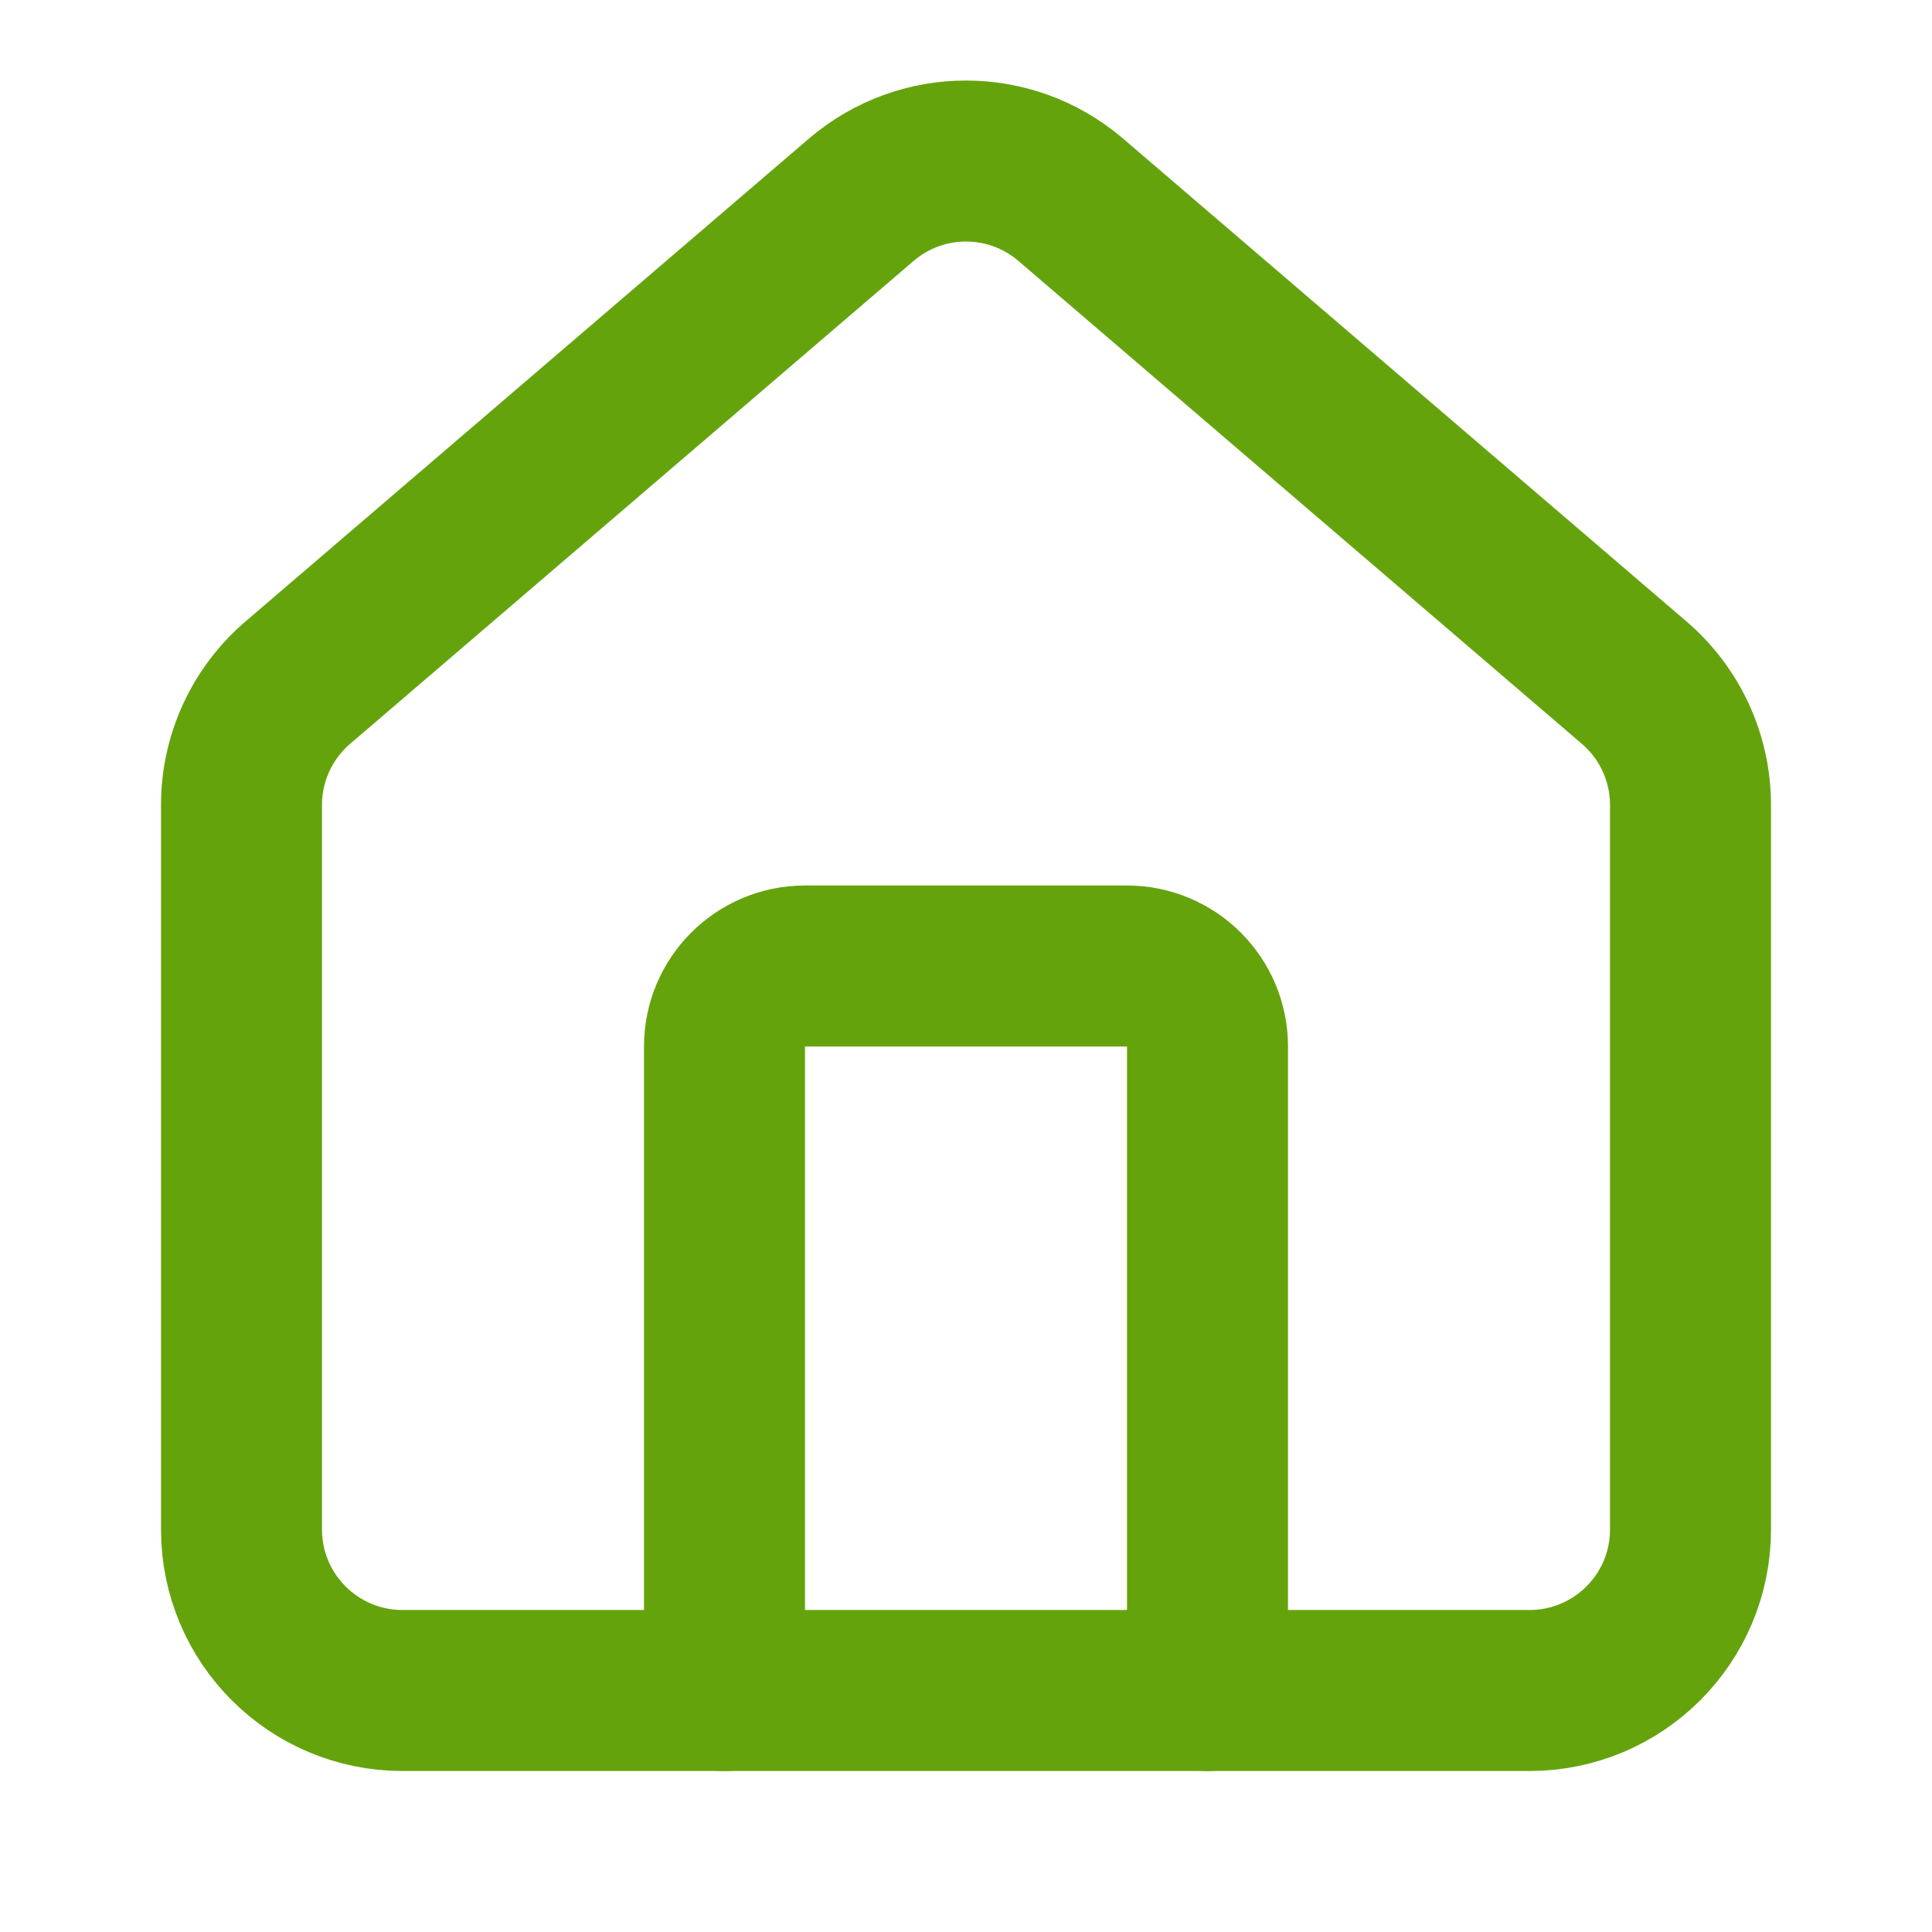
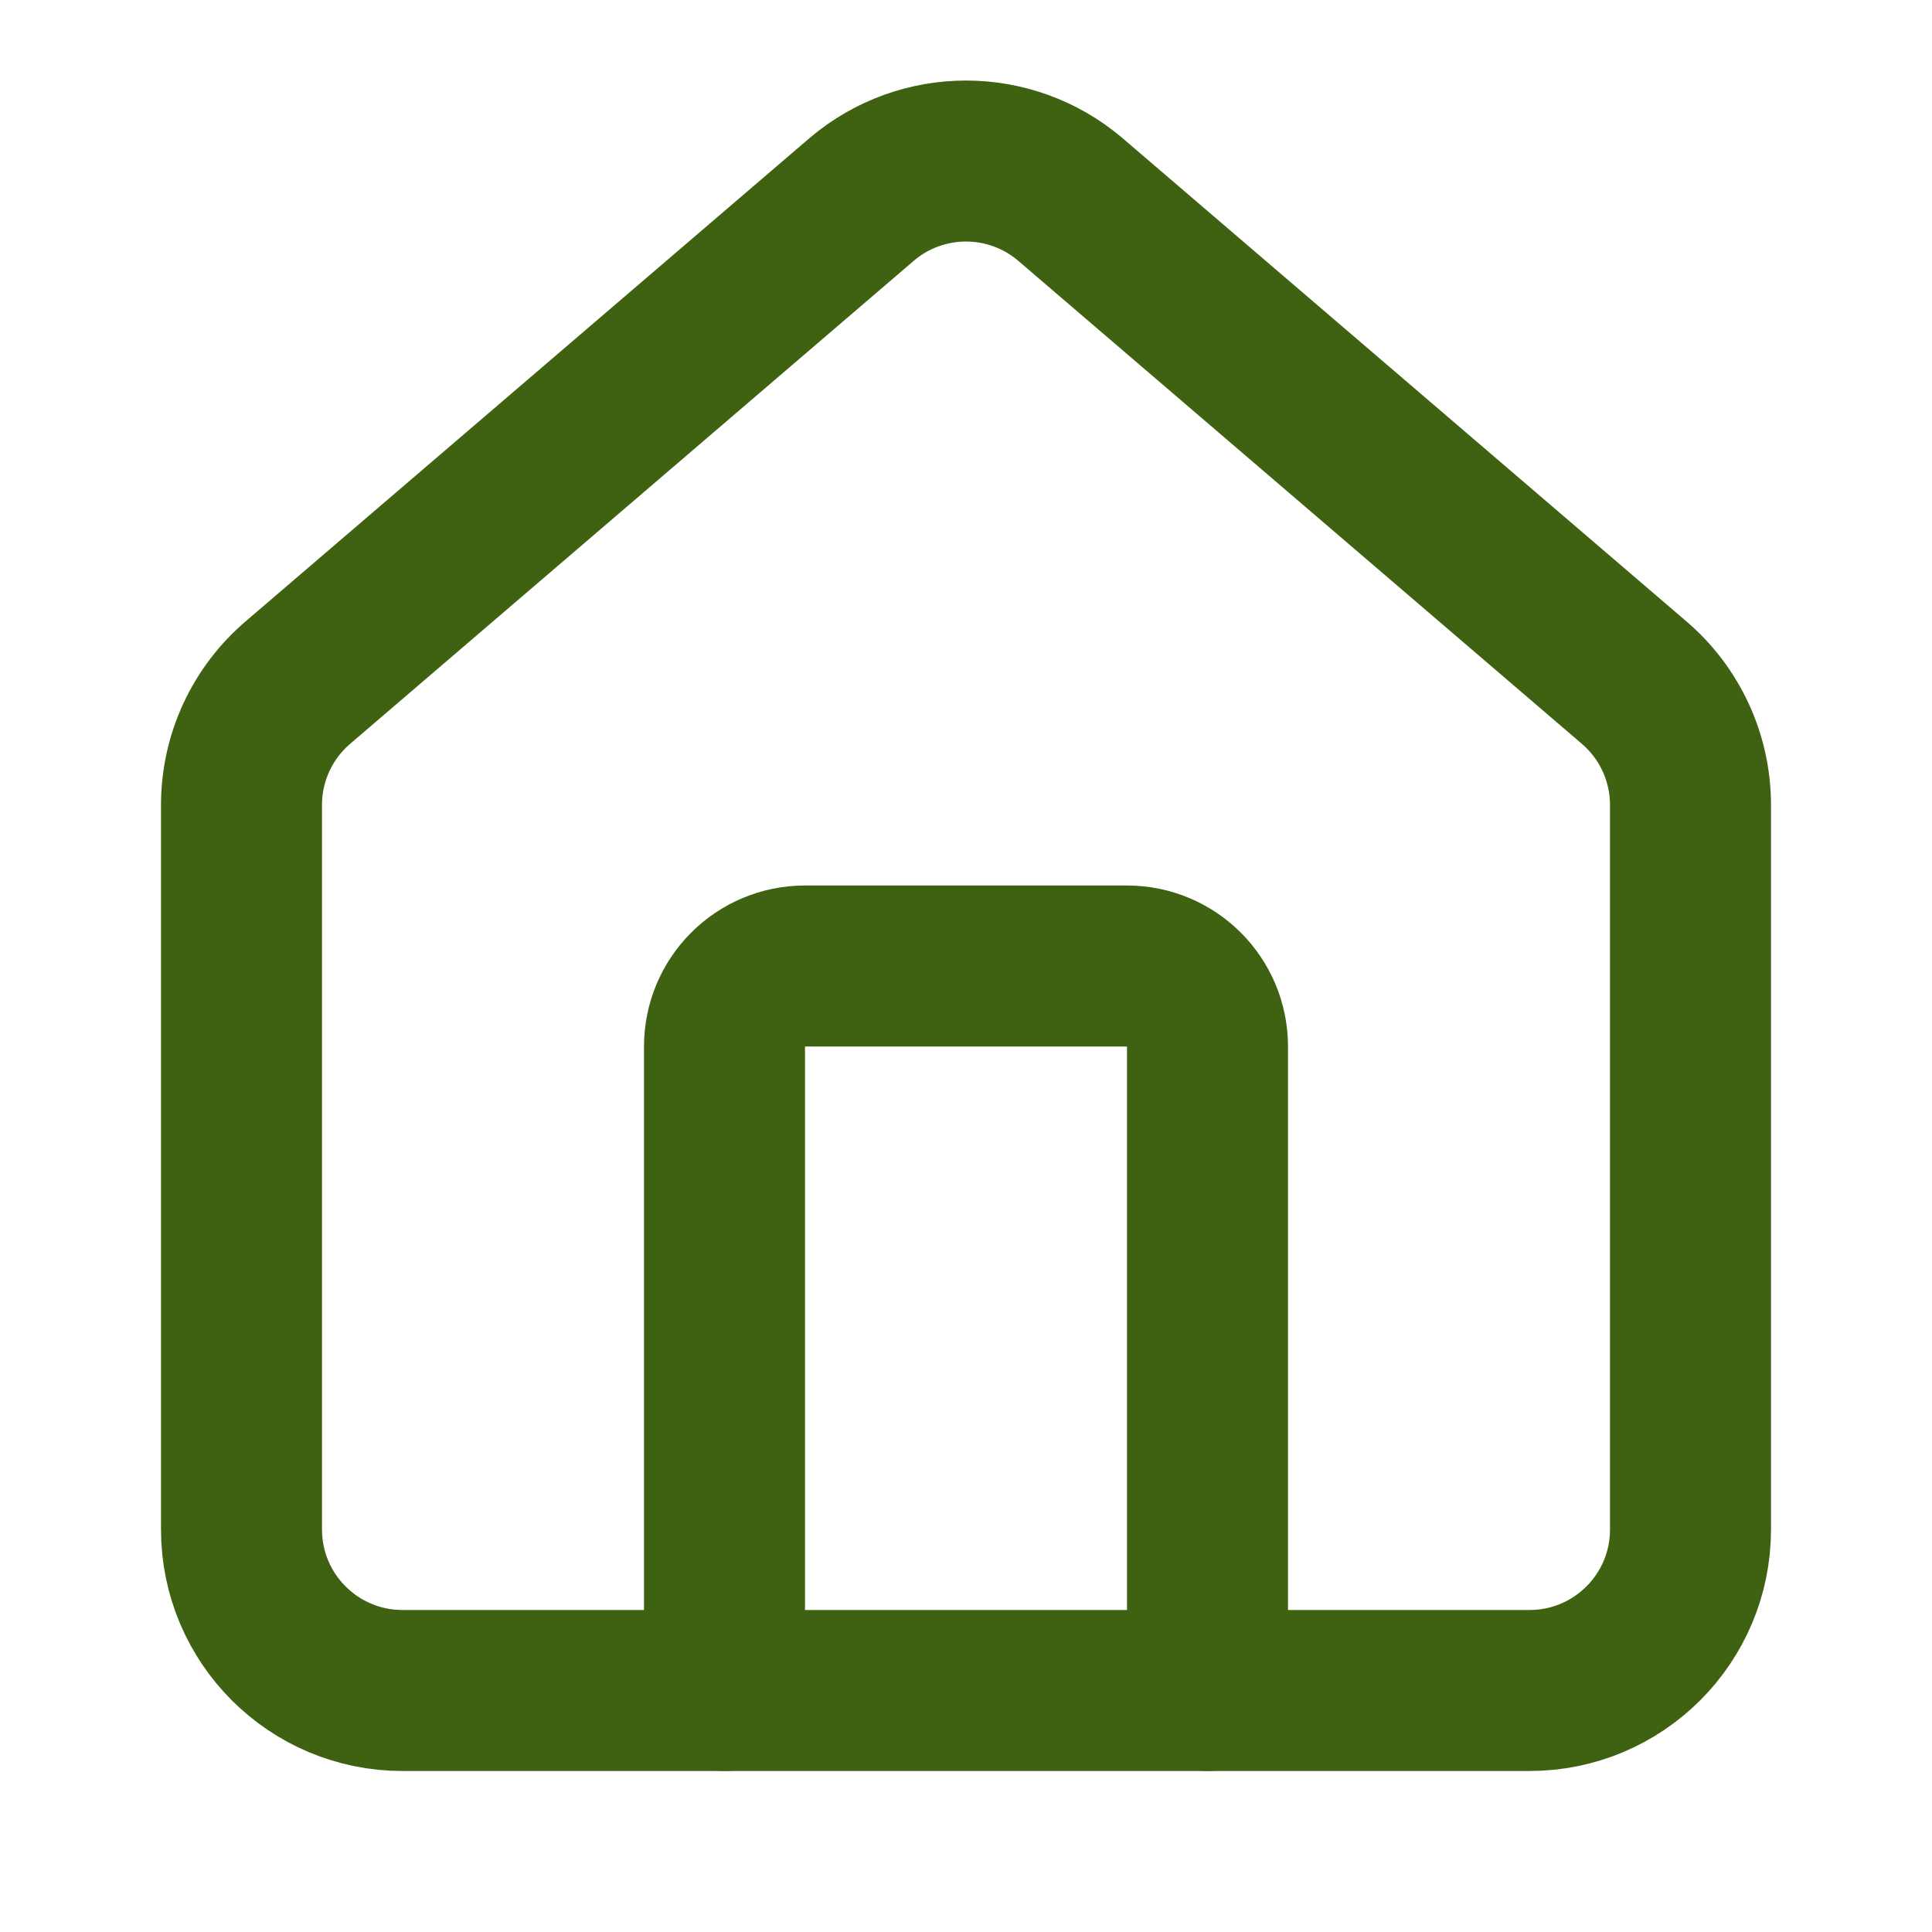
- <svg xmlns="http://www.w3.org/2000/svg" width="16" height="16" viewBox="0 0 24 24" fill="none" stroke="#65A30D" stroke-width="2" stroke-linecap="round" stroke-linejoin="round">
+ <svg xmlns="http://www.w3.org/2000/svg" width="16" height="16" viewBox="0 0 24 24" fill="none" stroke="#3f6212" stroke-width="2" stroke-linecap="round" stroke-linejoin="round">
  <path d="M15 21v-8a1 1 0 0 0-1-1h-4a1 1 0 0 0-1 1v8" />
  <path d="M3 10a2 2 0 0 1 .709-1.528l7-5.999a2 2 0 0 1 2.582 0l7 5.999A2 2 0 0 1 21 10v9a2 2 0 0 1-2 2H5a2 2 0 0 1-2-2z" />
</svg>
